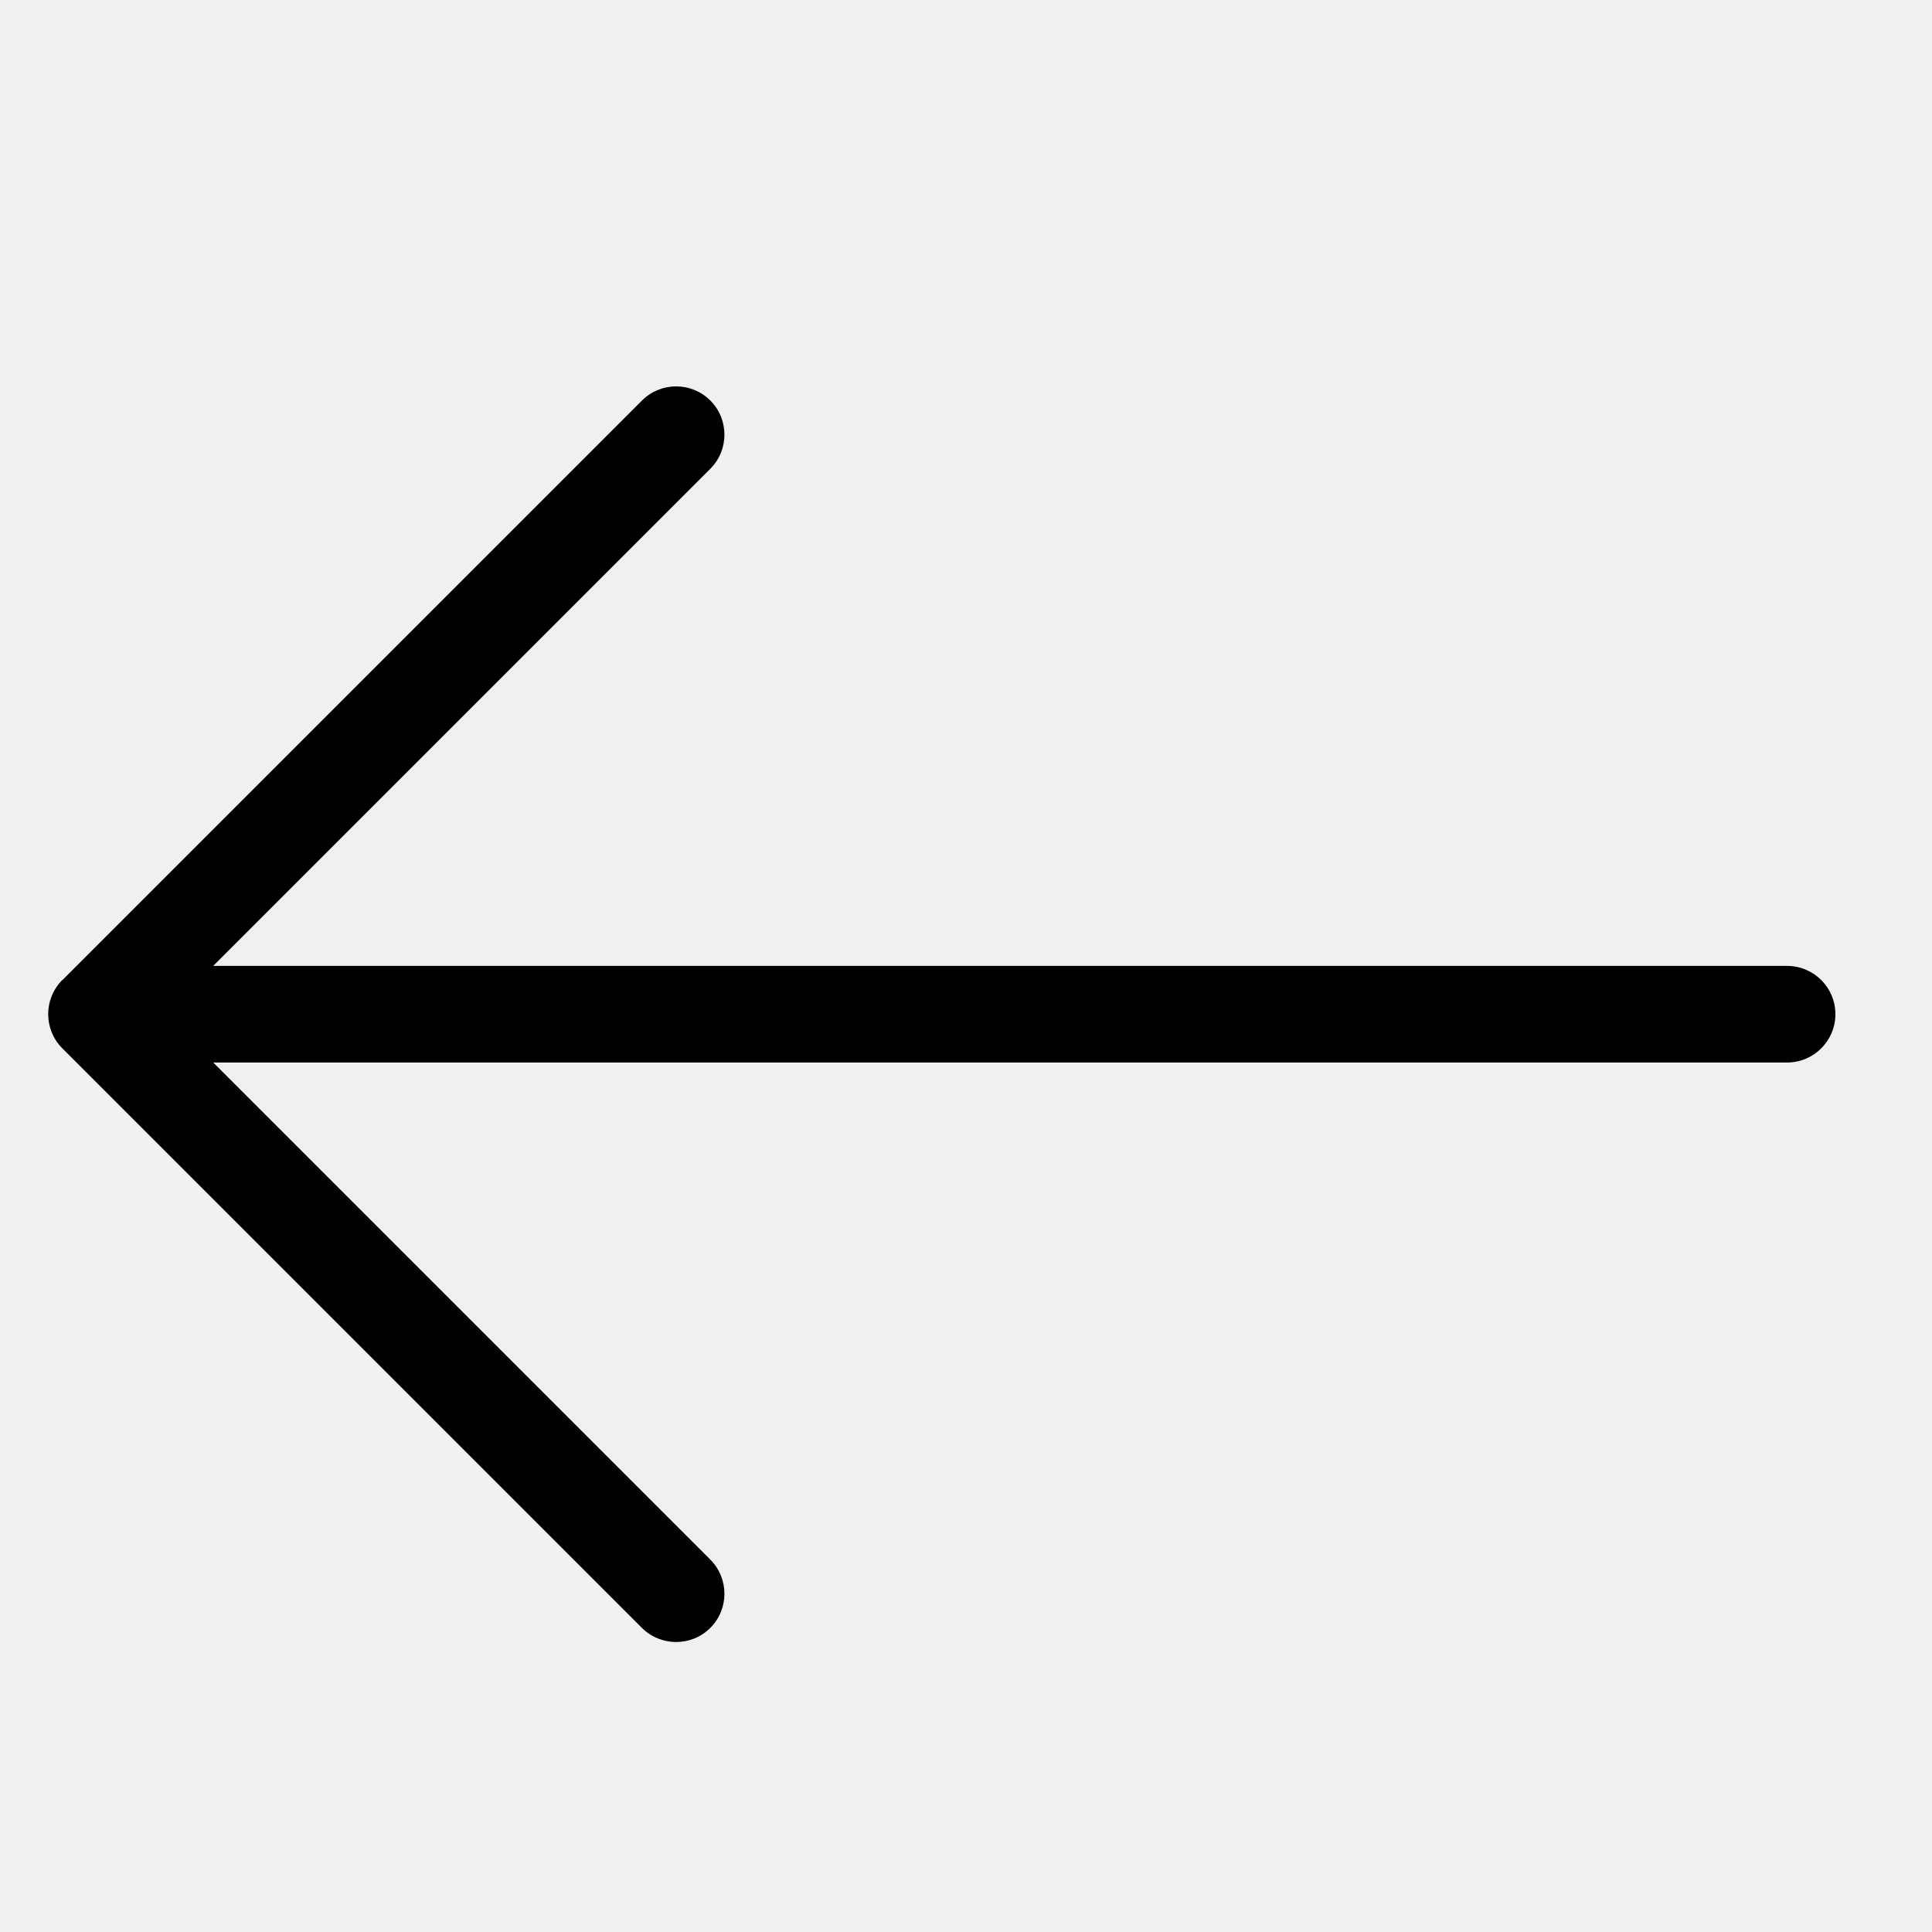
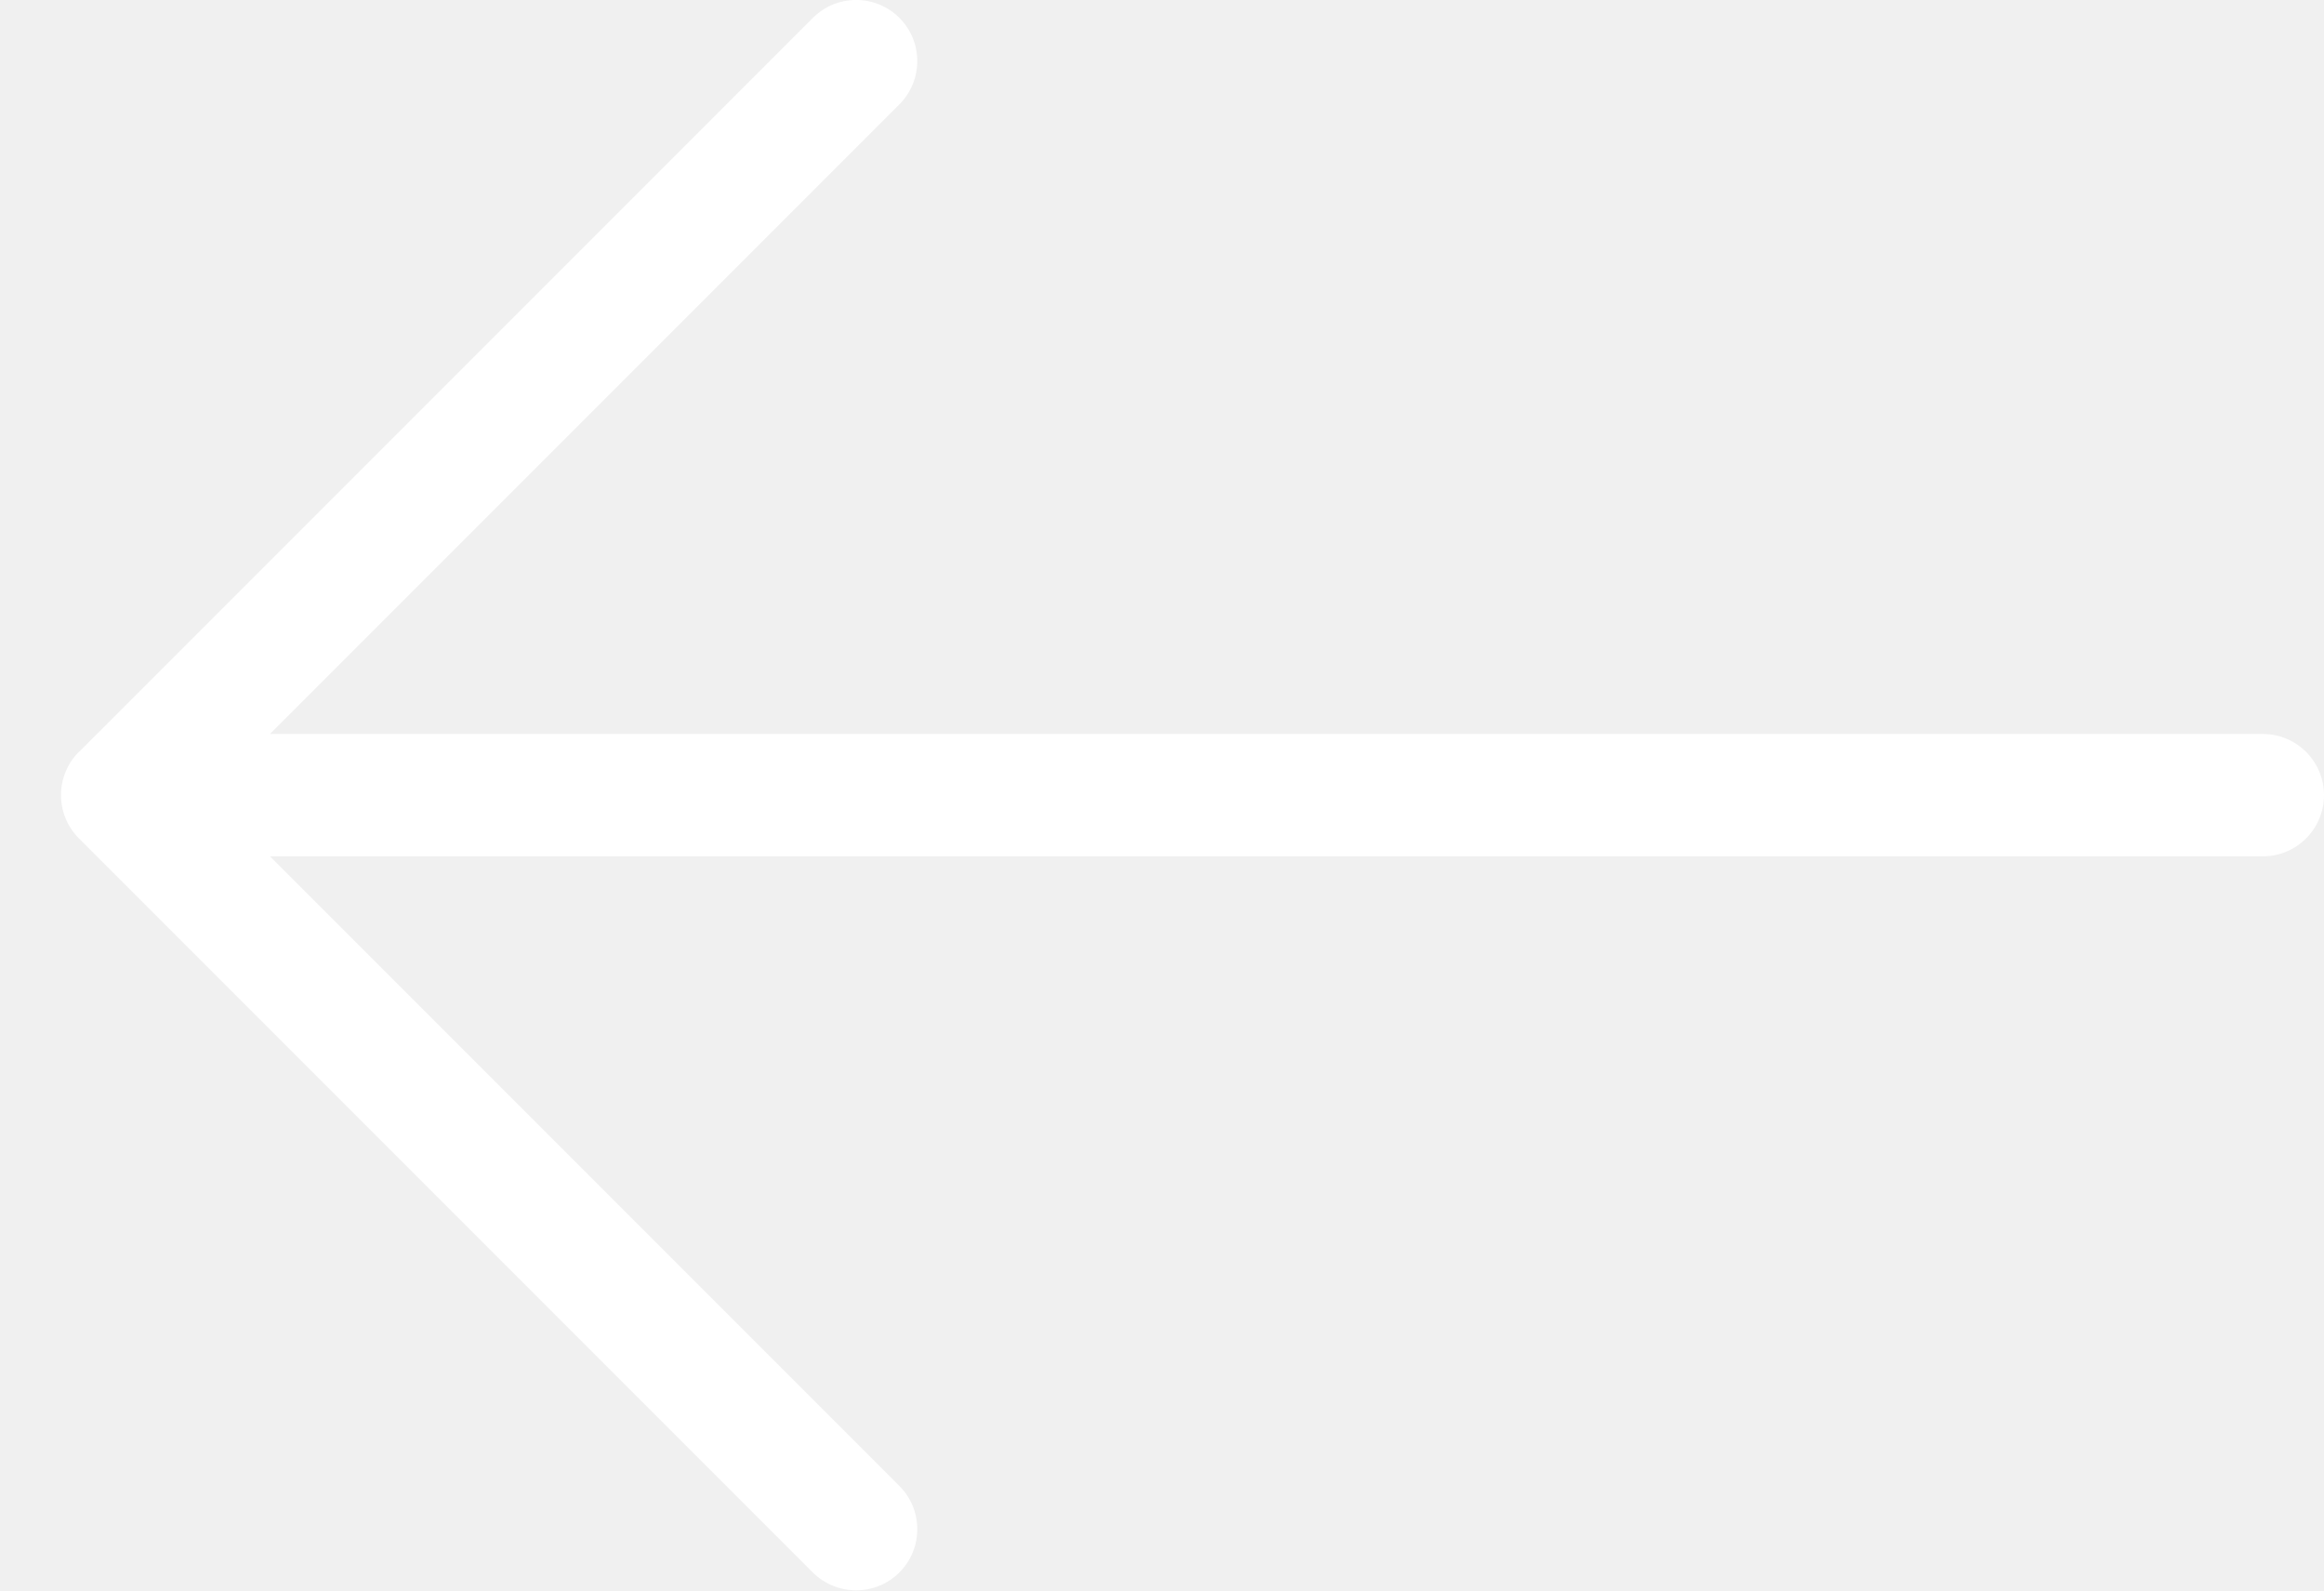
- <svg xmlns="http://www.w3.org/2000/svg" version="1.1" width="20" height="20" viewBox="0 0 20 20">
-   <path d="M0.646 10.146l6-6c0.195-0.195 0.512-0.195 0.707 0s0.195 0.512 0 0.707l-5.146 5.146h16.293c0.276 0 0.5 0.224 0.5 0.5s-0.224 0.5-0.5 0.5h-16.293l5.146 5.146c0.195 0.195 0.195 0.512 0 0.707-0.098 0.098-0.226 0.146-0.354 0.146s-0.256-0.049-0.354-0.146l-6-6c-0.195-0.195-0.195-0.512 0-0.707z" />
+ <svg xmlns="http://www.w3.org/2000/svg" width="19px" height="13px" viewBox="0 0 19 13" version="1.1">
+   <g id="Page-1" stroke="none" stroke-width="1" fill="none" fill-rule="evenodd">
+     <g id="arrow-left" transform="translate(9.5, 6.5) scale(-1, 1) translate(-9.5, -6.5) " fill="#FFFFFF">
+       <path d="M18.354,6.146 L12.354,0.146 C12.159,-0.049 11.842,-0.049 11.647,0.146 C11.452,0.341 11.452,0.658 11.647,0.853 L16.793,5.999 L0.5,5.999 C0.224,5.999 0,6.223 0,6.499 C0,6.775 0.224,6.999 0.5,6.999 L16.793,6.999 L11.647,12.145 C11.452,12.34 11.452,12.657 11.647,12.852 C11.745,12.95 11.873,12.998 12.001,12.998 C12.129,12.998 12.257,12.949 12.355,12.852 L18.355,6.852 C18.55,6.657 18.55,6.34 18.355,6.145 L18.354,6.146 Z" id="Path" />
+     </g>
+   </g>
</svg>
